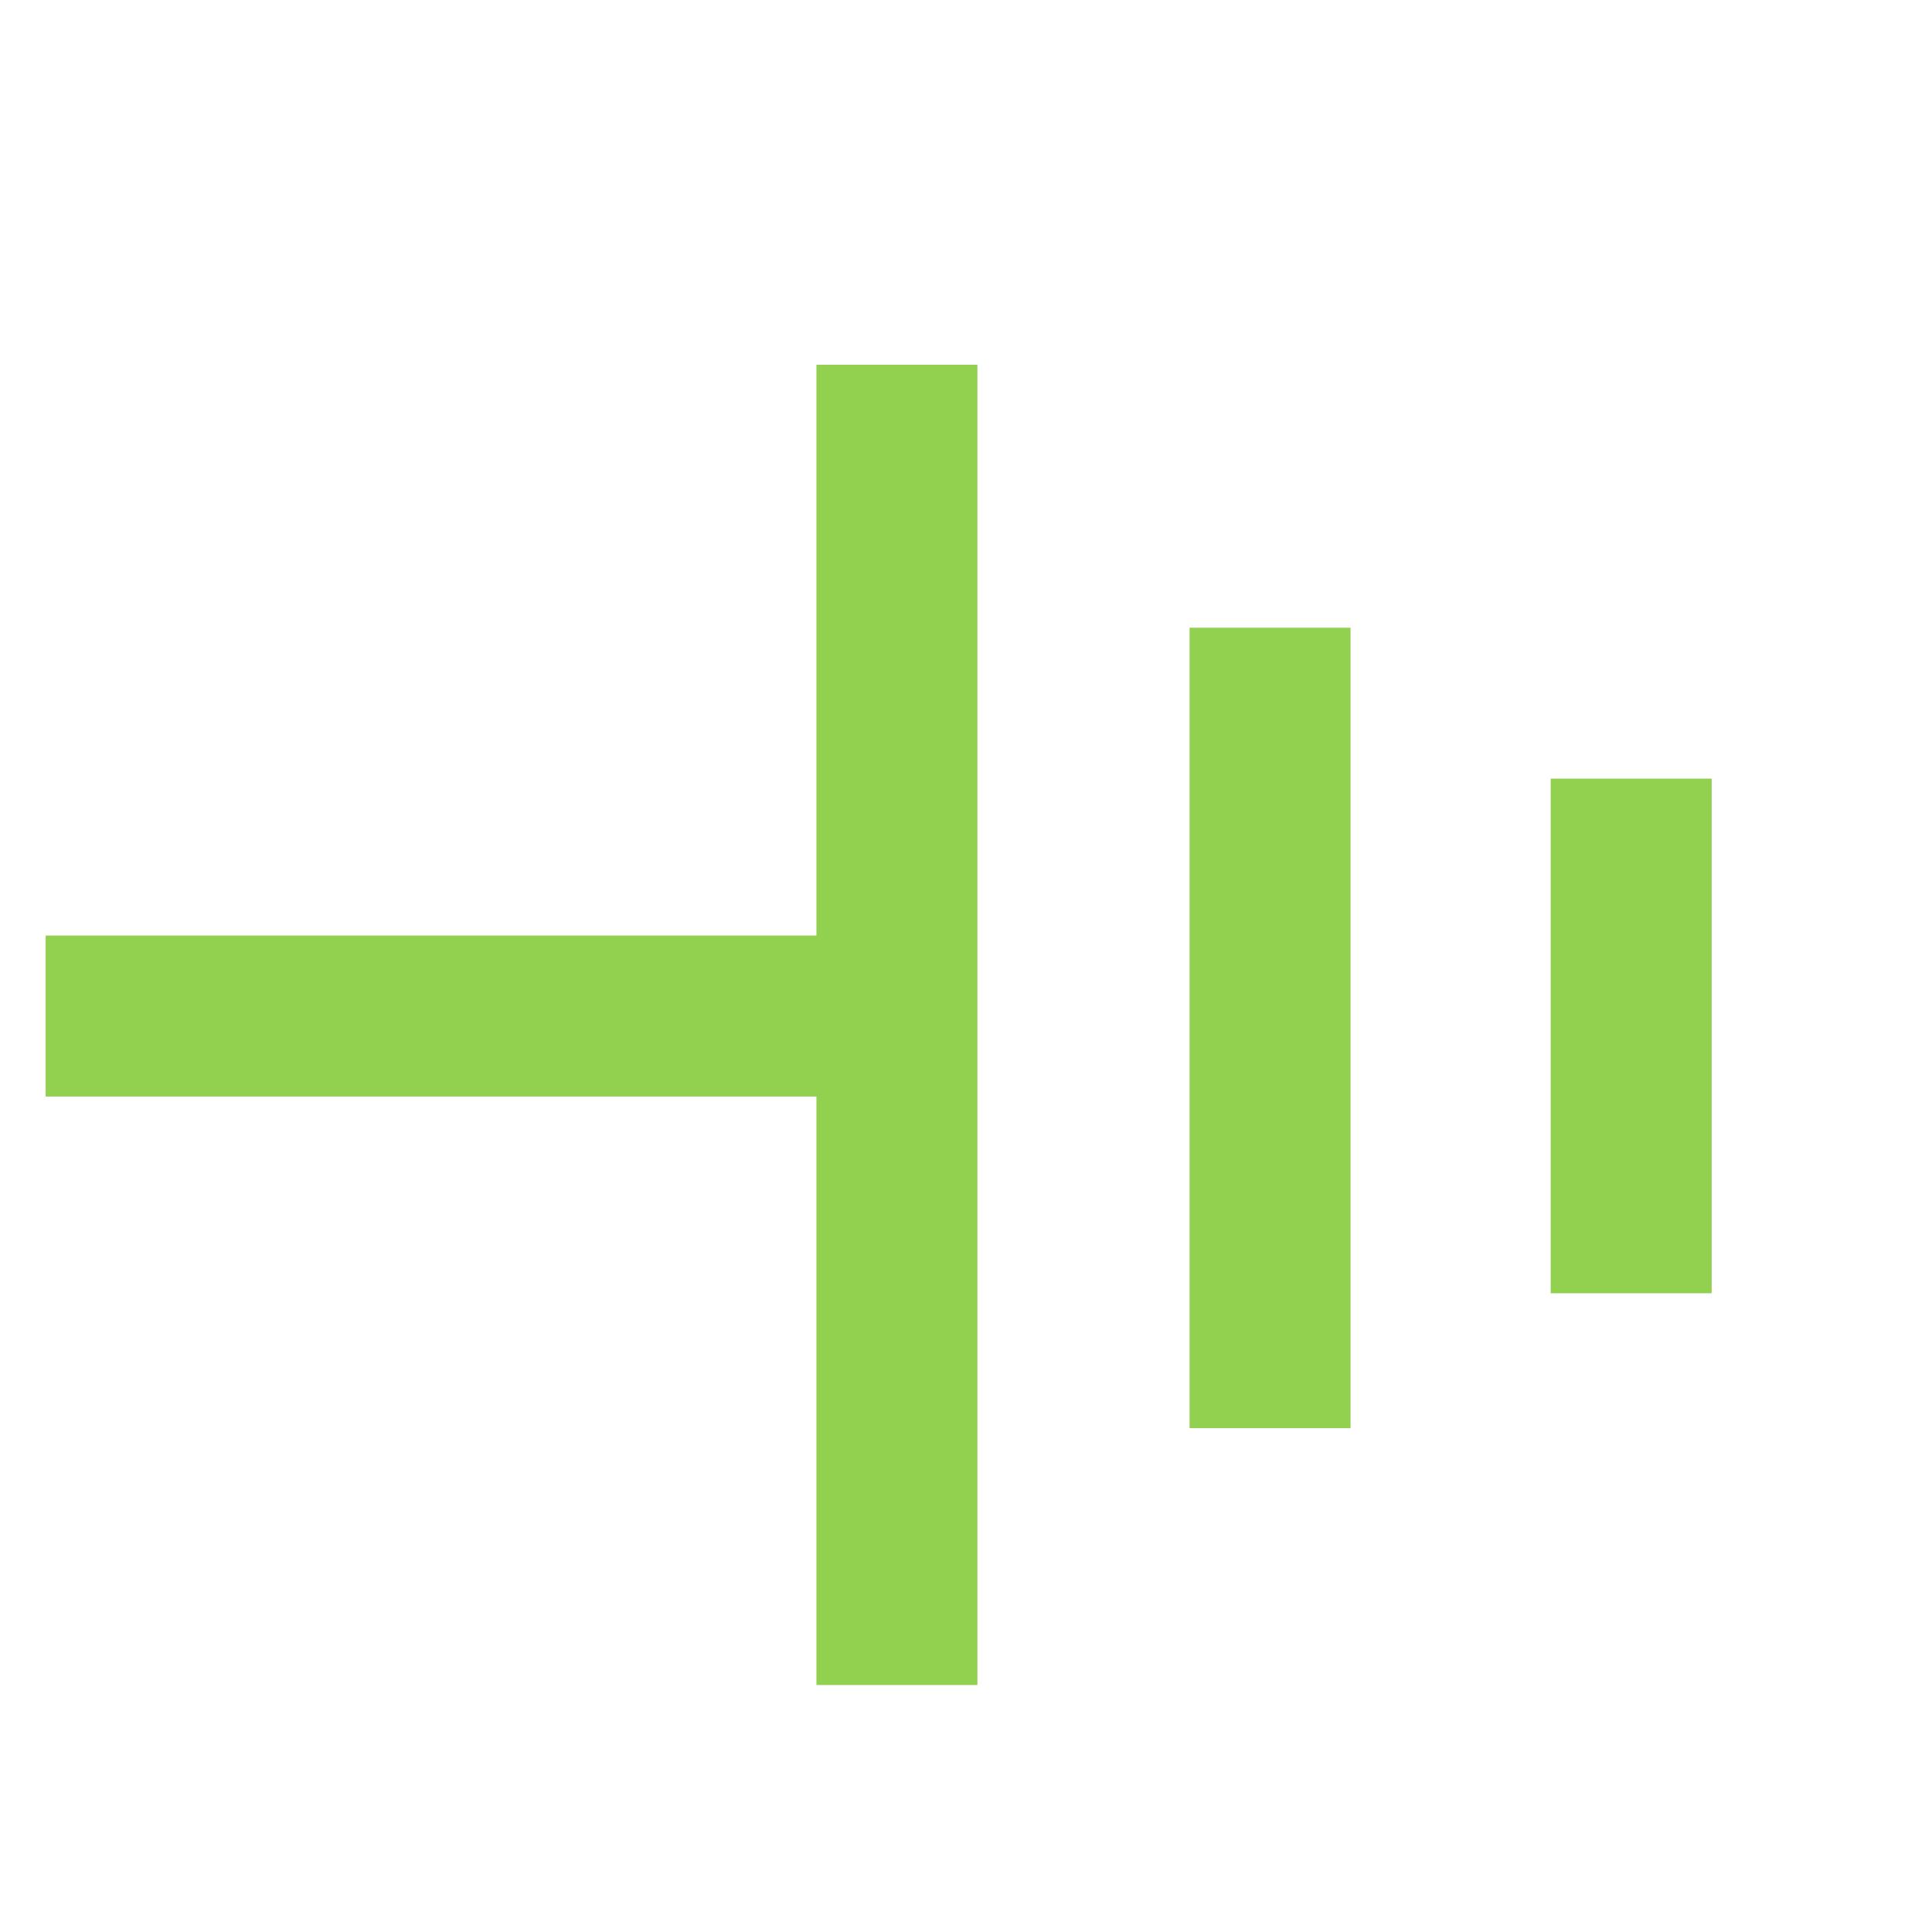
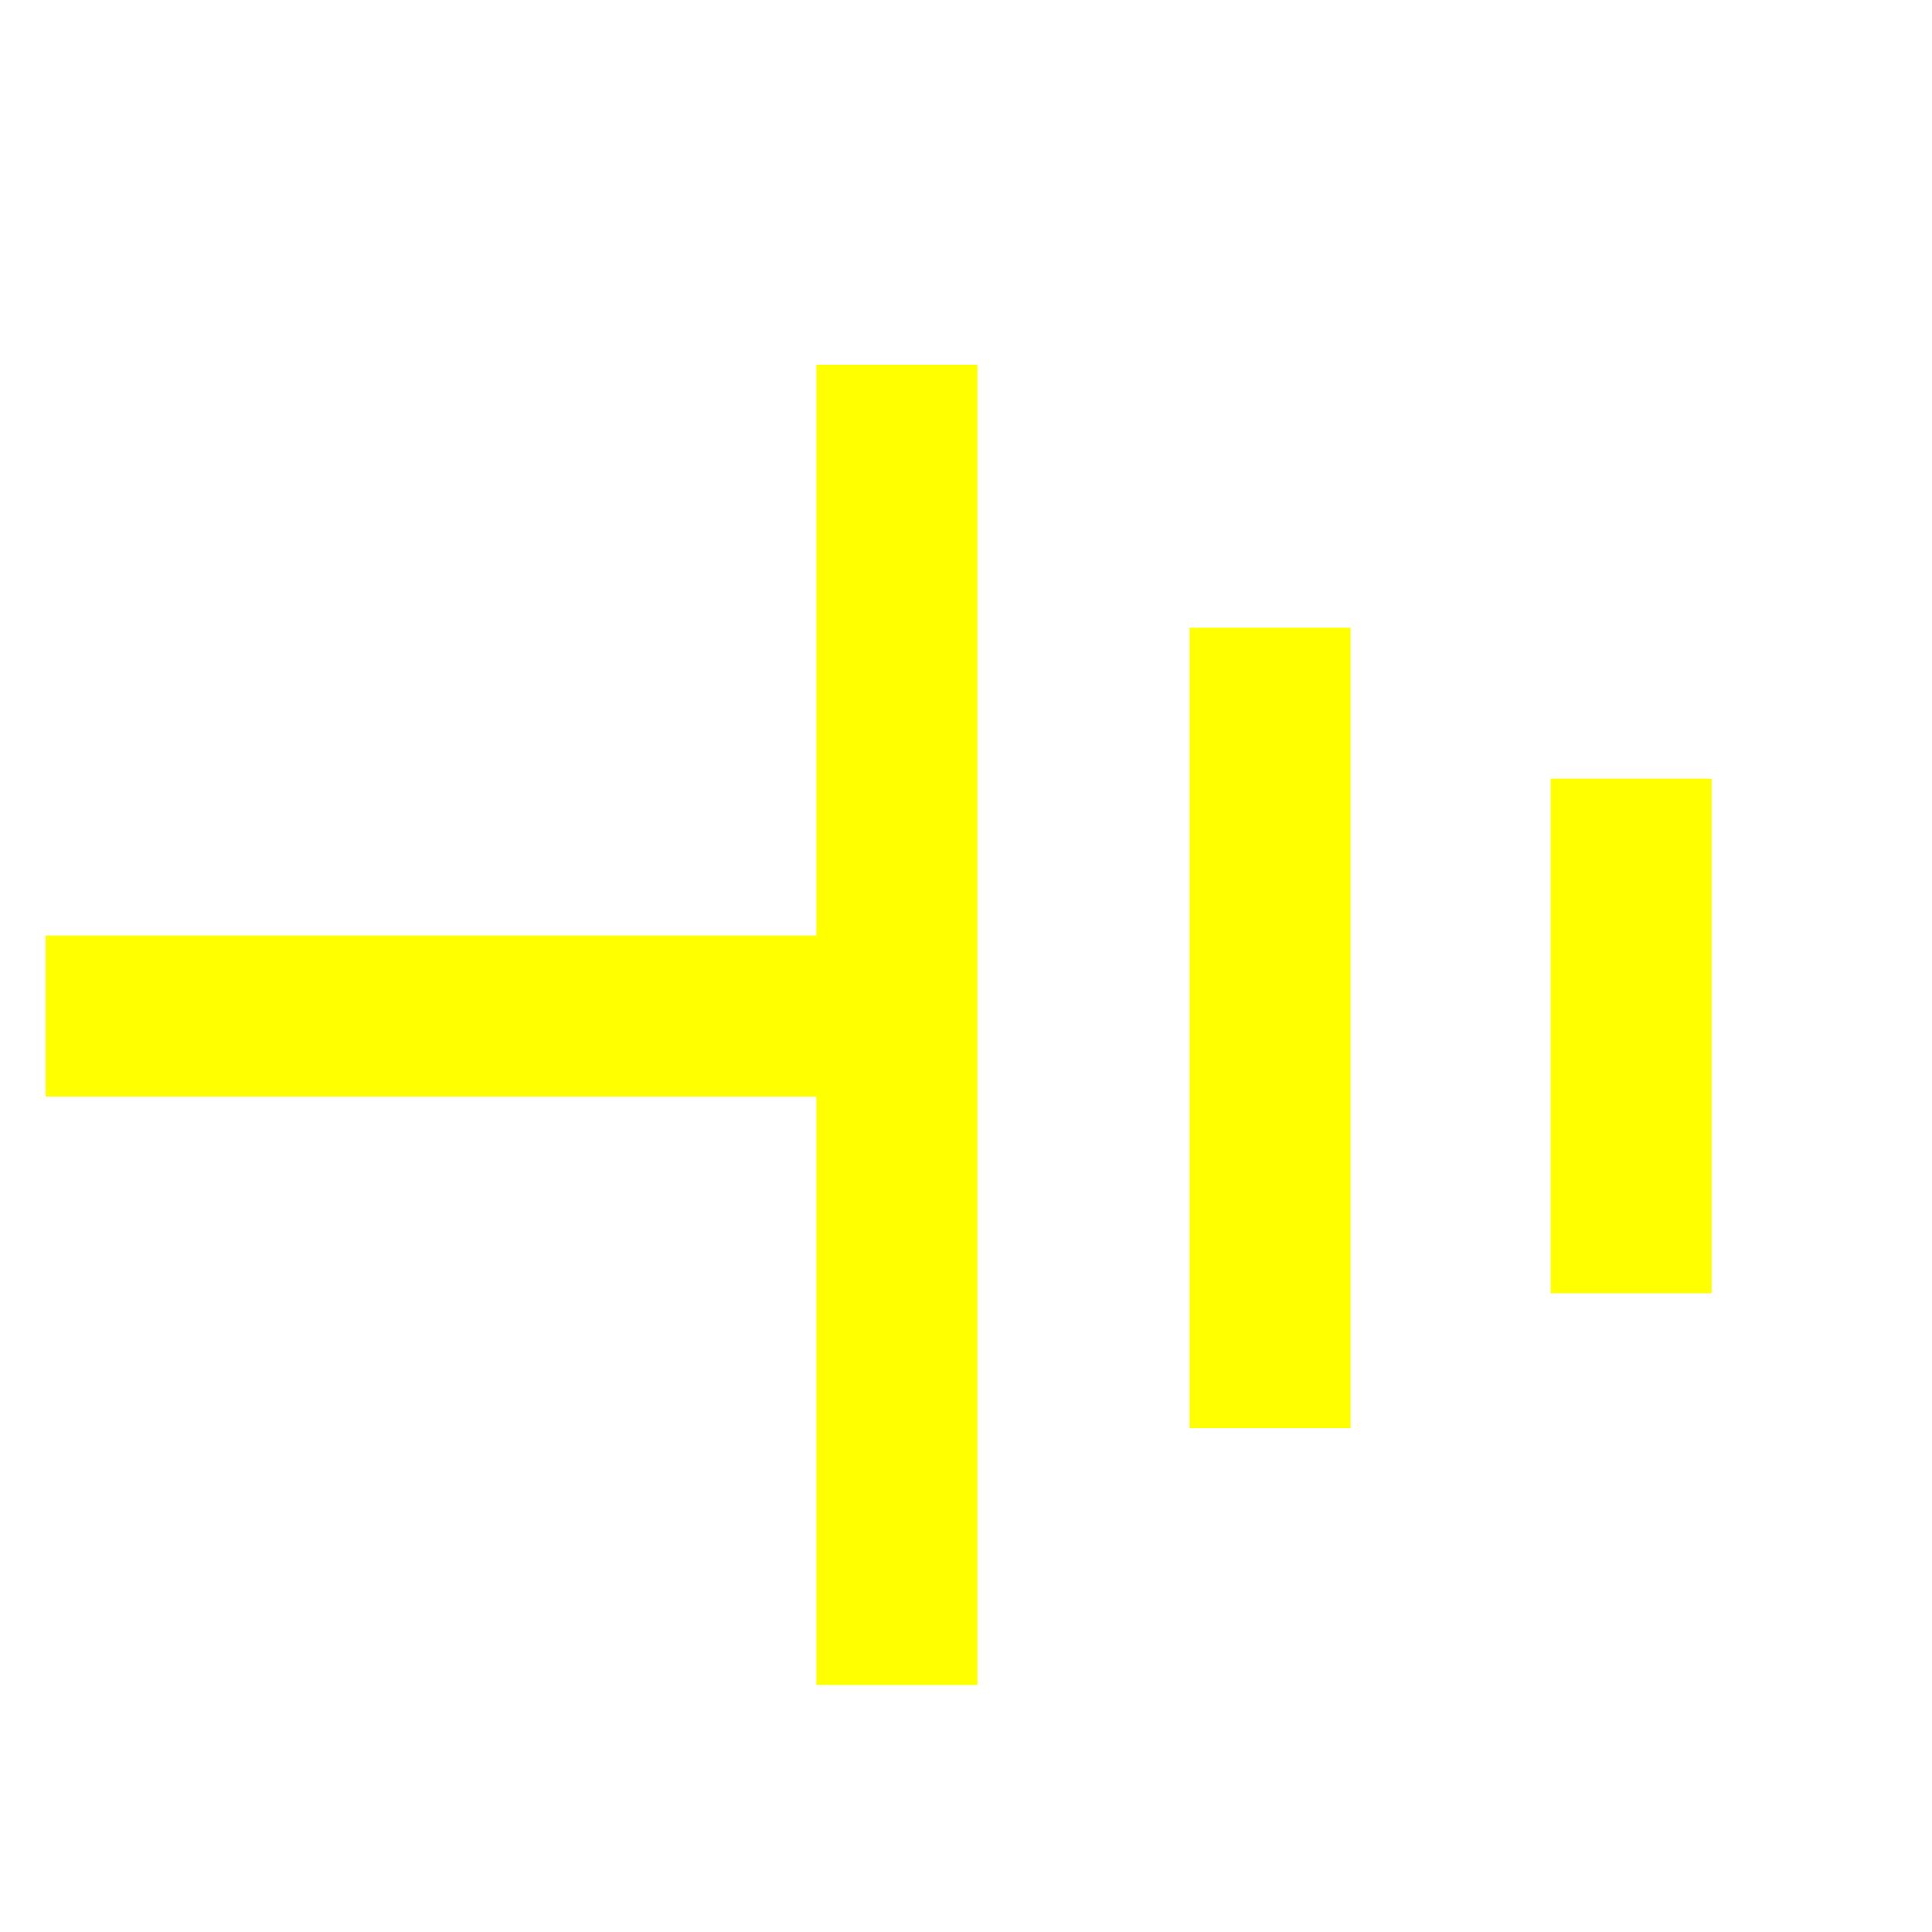
<svg xmlns="http://www.w3.org/2000/svg" width="24" height="24" viewBox="0 0 24 24" version="1.1" id="svg1237">
  <defs id="defs1234">
    </defs>
  <g id="layer1">
-     <path style="fill:#92d050;fill-opacity:1;stroke:#92d050;stroke-width:2;stroke-linecap:butt;stroke-linejoin:miter;stroke-opacity:1" d="m 11.216,12.622 c -3.55,0 -7.099,0 -10.649,0" id="path10-6-0-3-2-3-7" />
-     <path style="fill:#92d050;fill-opacity:1;stroke:#92d050;stroke-width:2;stroke-linecap:butt;stroke-linejoin:miter;stroke-opacity:1" d="m 11.142,4.531 c 0,5.467 0,10.934 0,16.401" id="path10-6-3" />
-     <path style="fill:#92d050;fill-opacity:1;stroke:#92d050;stroke-width:2;stroke-linecap:butt;stroke-linejoin:miter;stroke-opacity:1" d="m 15.777,7.798 c 0,3.314 0,6.628 0,9.943" id="path10-6-3-3" />
-     <path style="fill:#92d050;fill-opacity:1;stroke:#92d050;stroke-width:2;stroke-linecap:butt;stroke-linejoin:miter;stroke-opacity:1" d="m 20.263,9.672 c 0,2.131 0,4.262 0,6.393" id="path10-6-3-9" />
+     <path style="fill:#ffff00;fill-opacity:1;stroke:#ffff00;stroke-width:2;stroke-linecap:butt;stroke-linejoin:miter;stroke-opacity:1" d="m 11.216,12.622 c -3.55,0 -7.099,0 -10.649,0" id="path10-6-0-3-2-3-7" />
+     <path style="fill:#ffff00;fill-opacity:1;stroke:#ffff00;stroke-width:2;stroke-linecap:butt;stroke-linejoin:miter;stroke-opacity:1" d="m 11.142,4.531 c 0,5.467 0,10.934 0,16.401" id="path10-6-3" />
+     <path style="fill:#ffff00;fill-opacity:1;stroke:#ffff00;stroke-width:2;stroke-linecap:butt;stroke-linejoin:miter;stroke-opacity:1" d="m 15.777,7.798 c 0,3.314 0,6.628 0,9.943" id="path10-6-3-3" />
+     <path style="fill:#ffff00;fill-opacity:1;stroke:#ffff00;stroke-width:2;stroke-linecap:butt;stroke-linejoin:miter;stroke-opacity:1" d="m 20.263,9.672 c 0,2.131 0,4.262 0,6.393" id="path10-6-3-9" />
  </g>
</svg>
